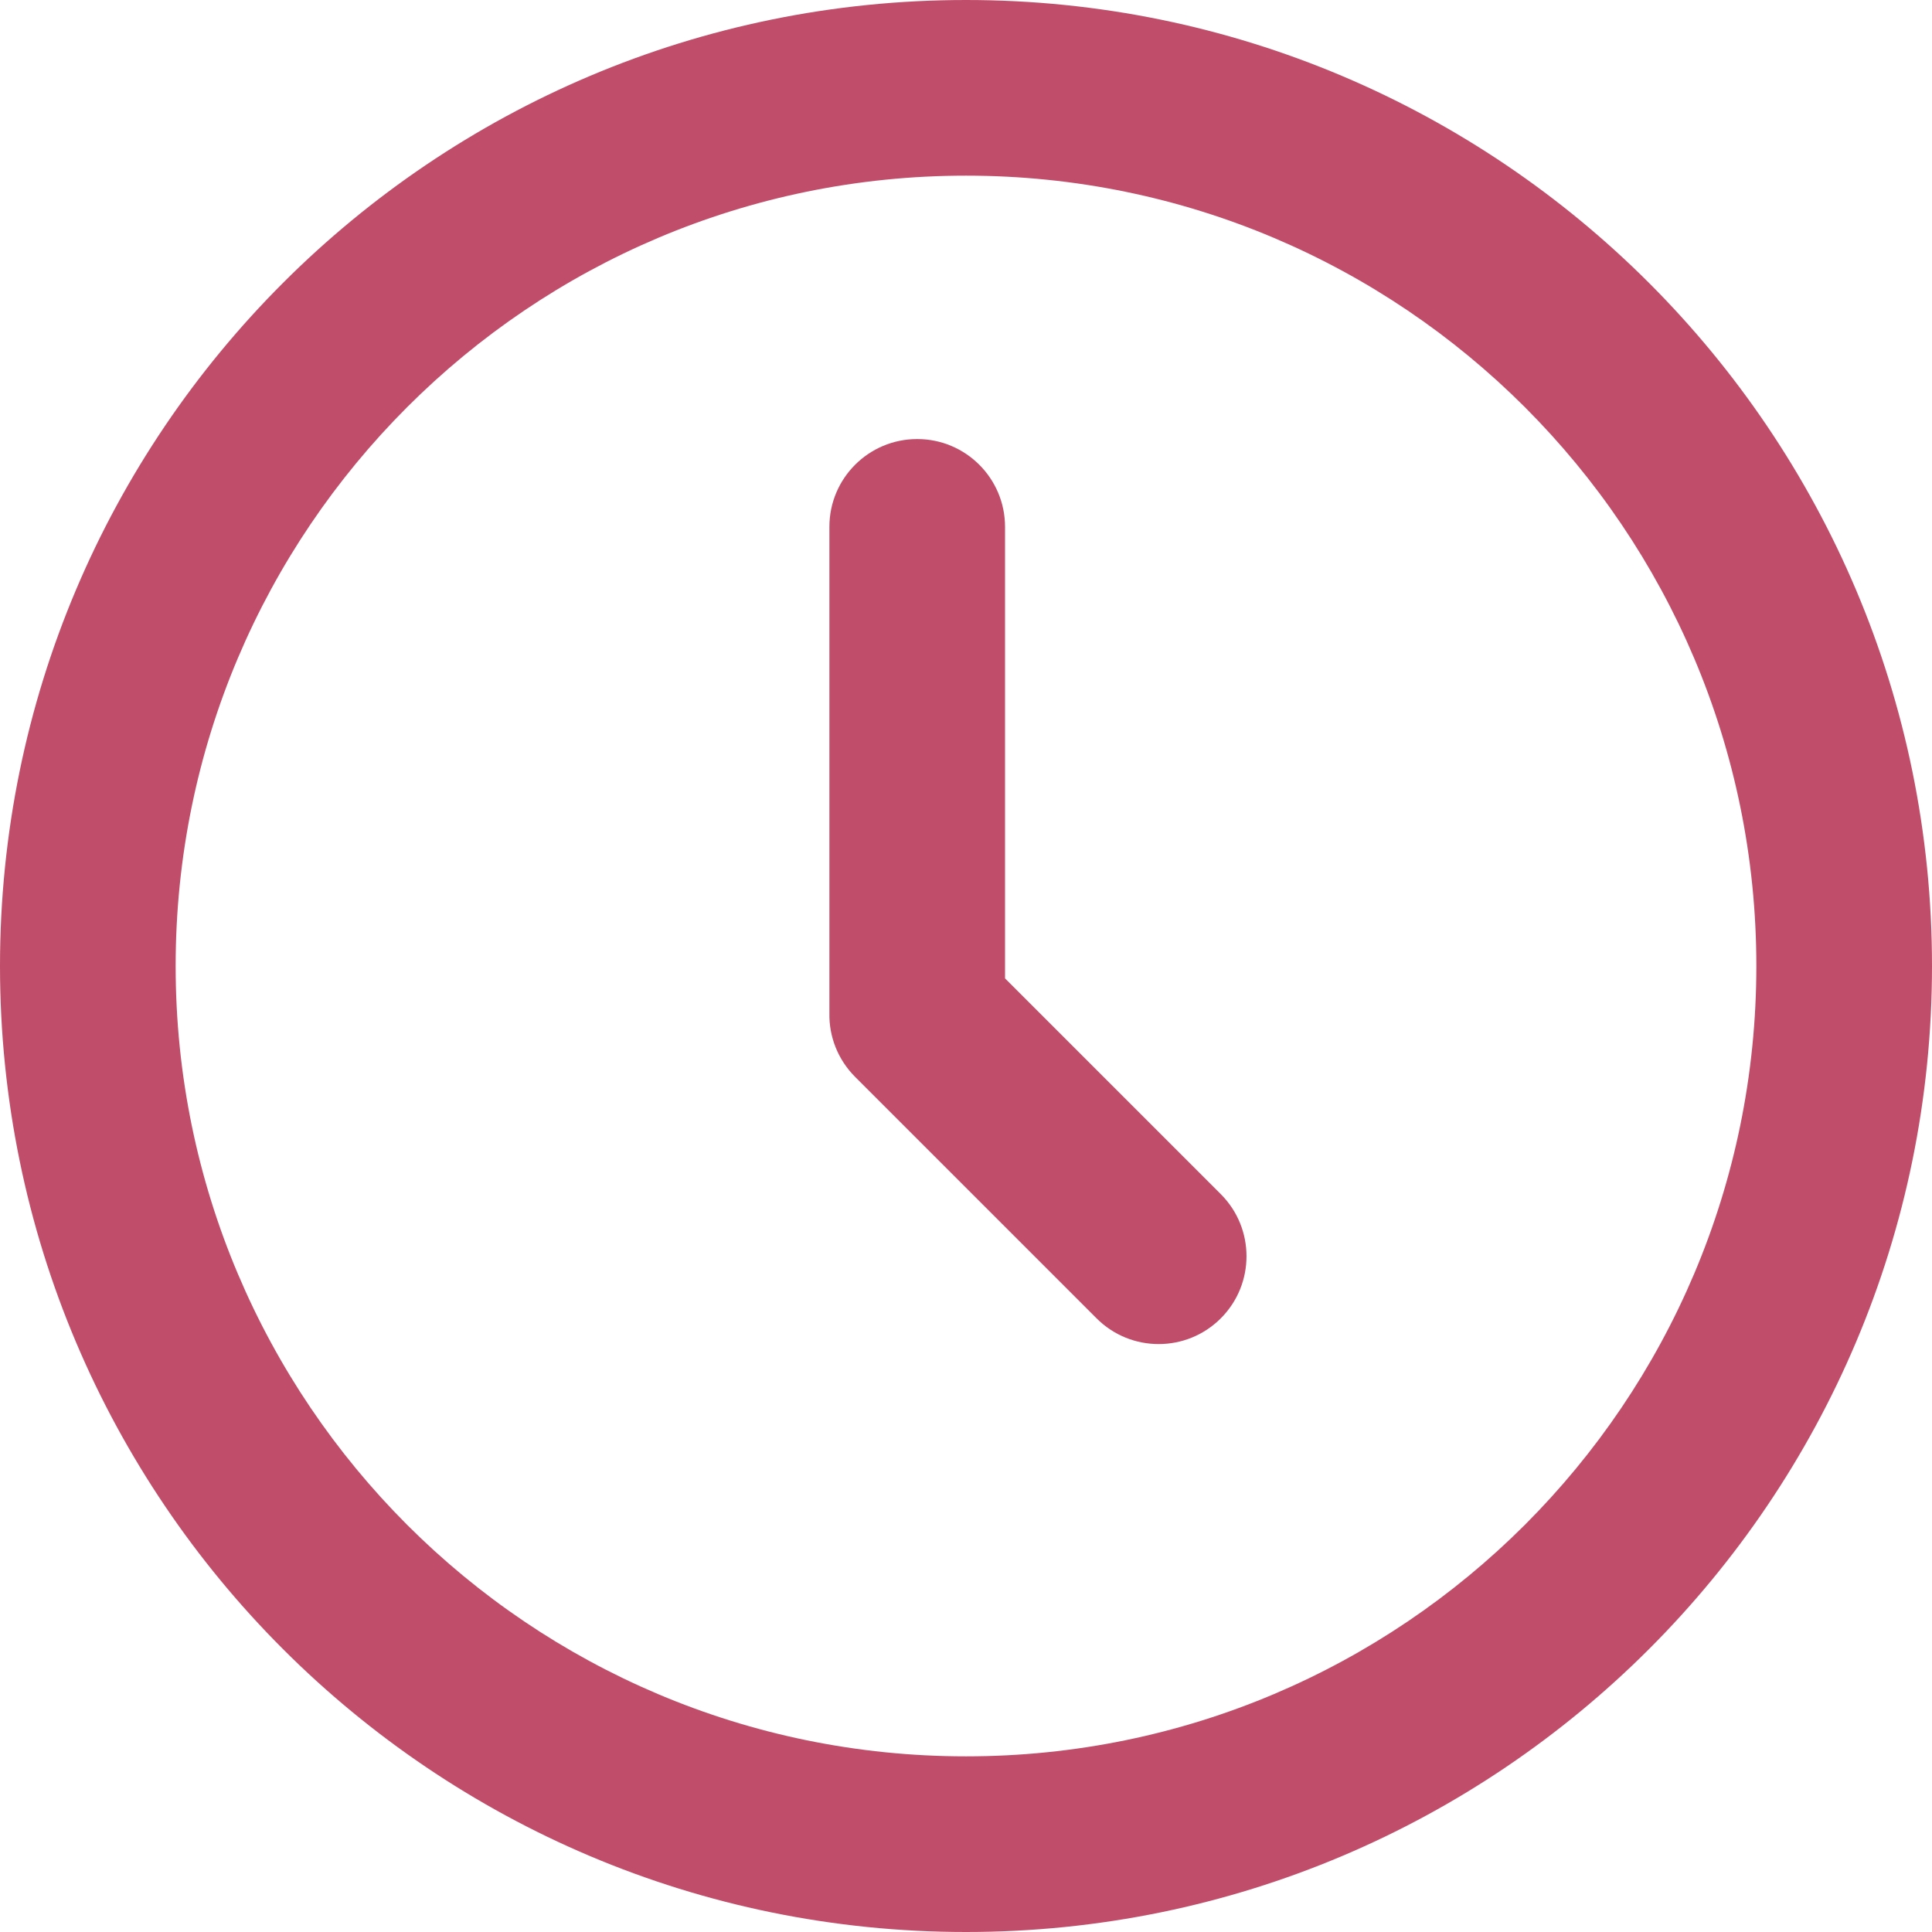
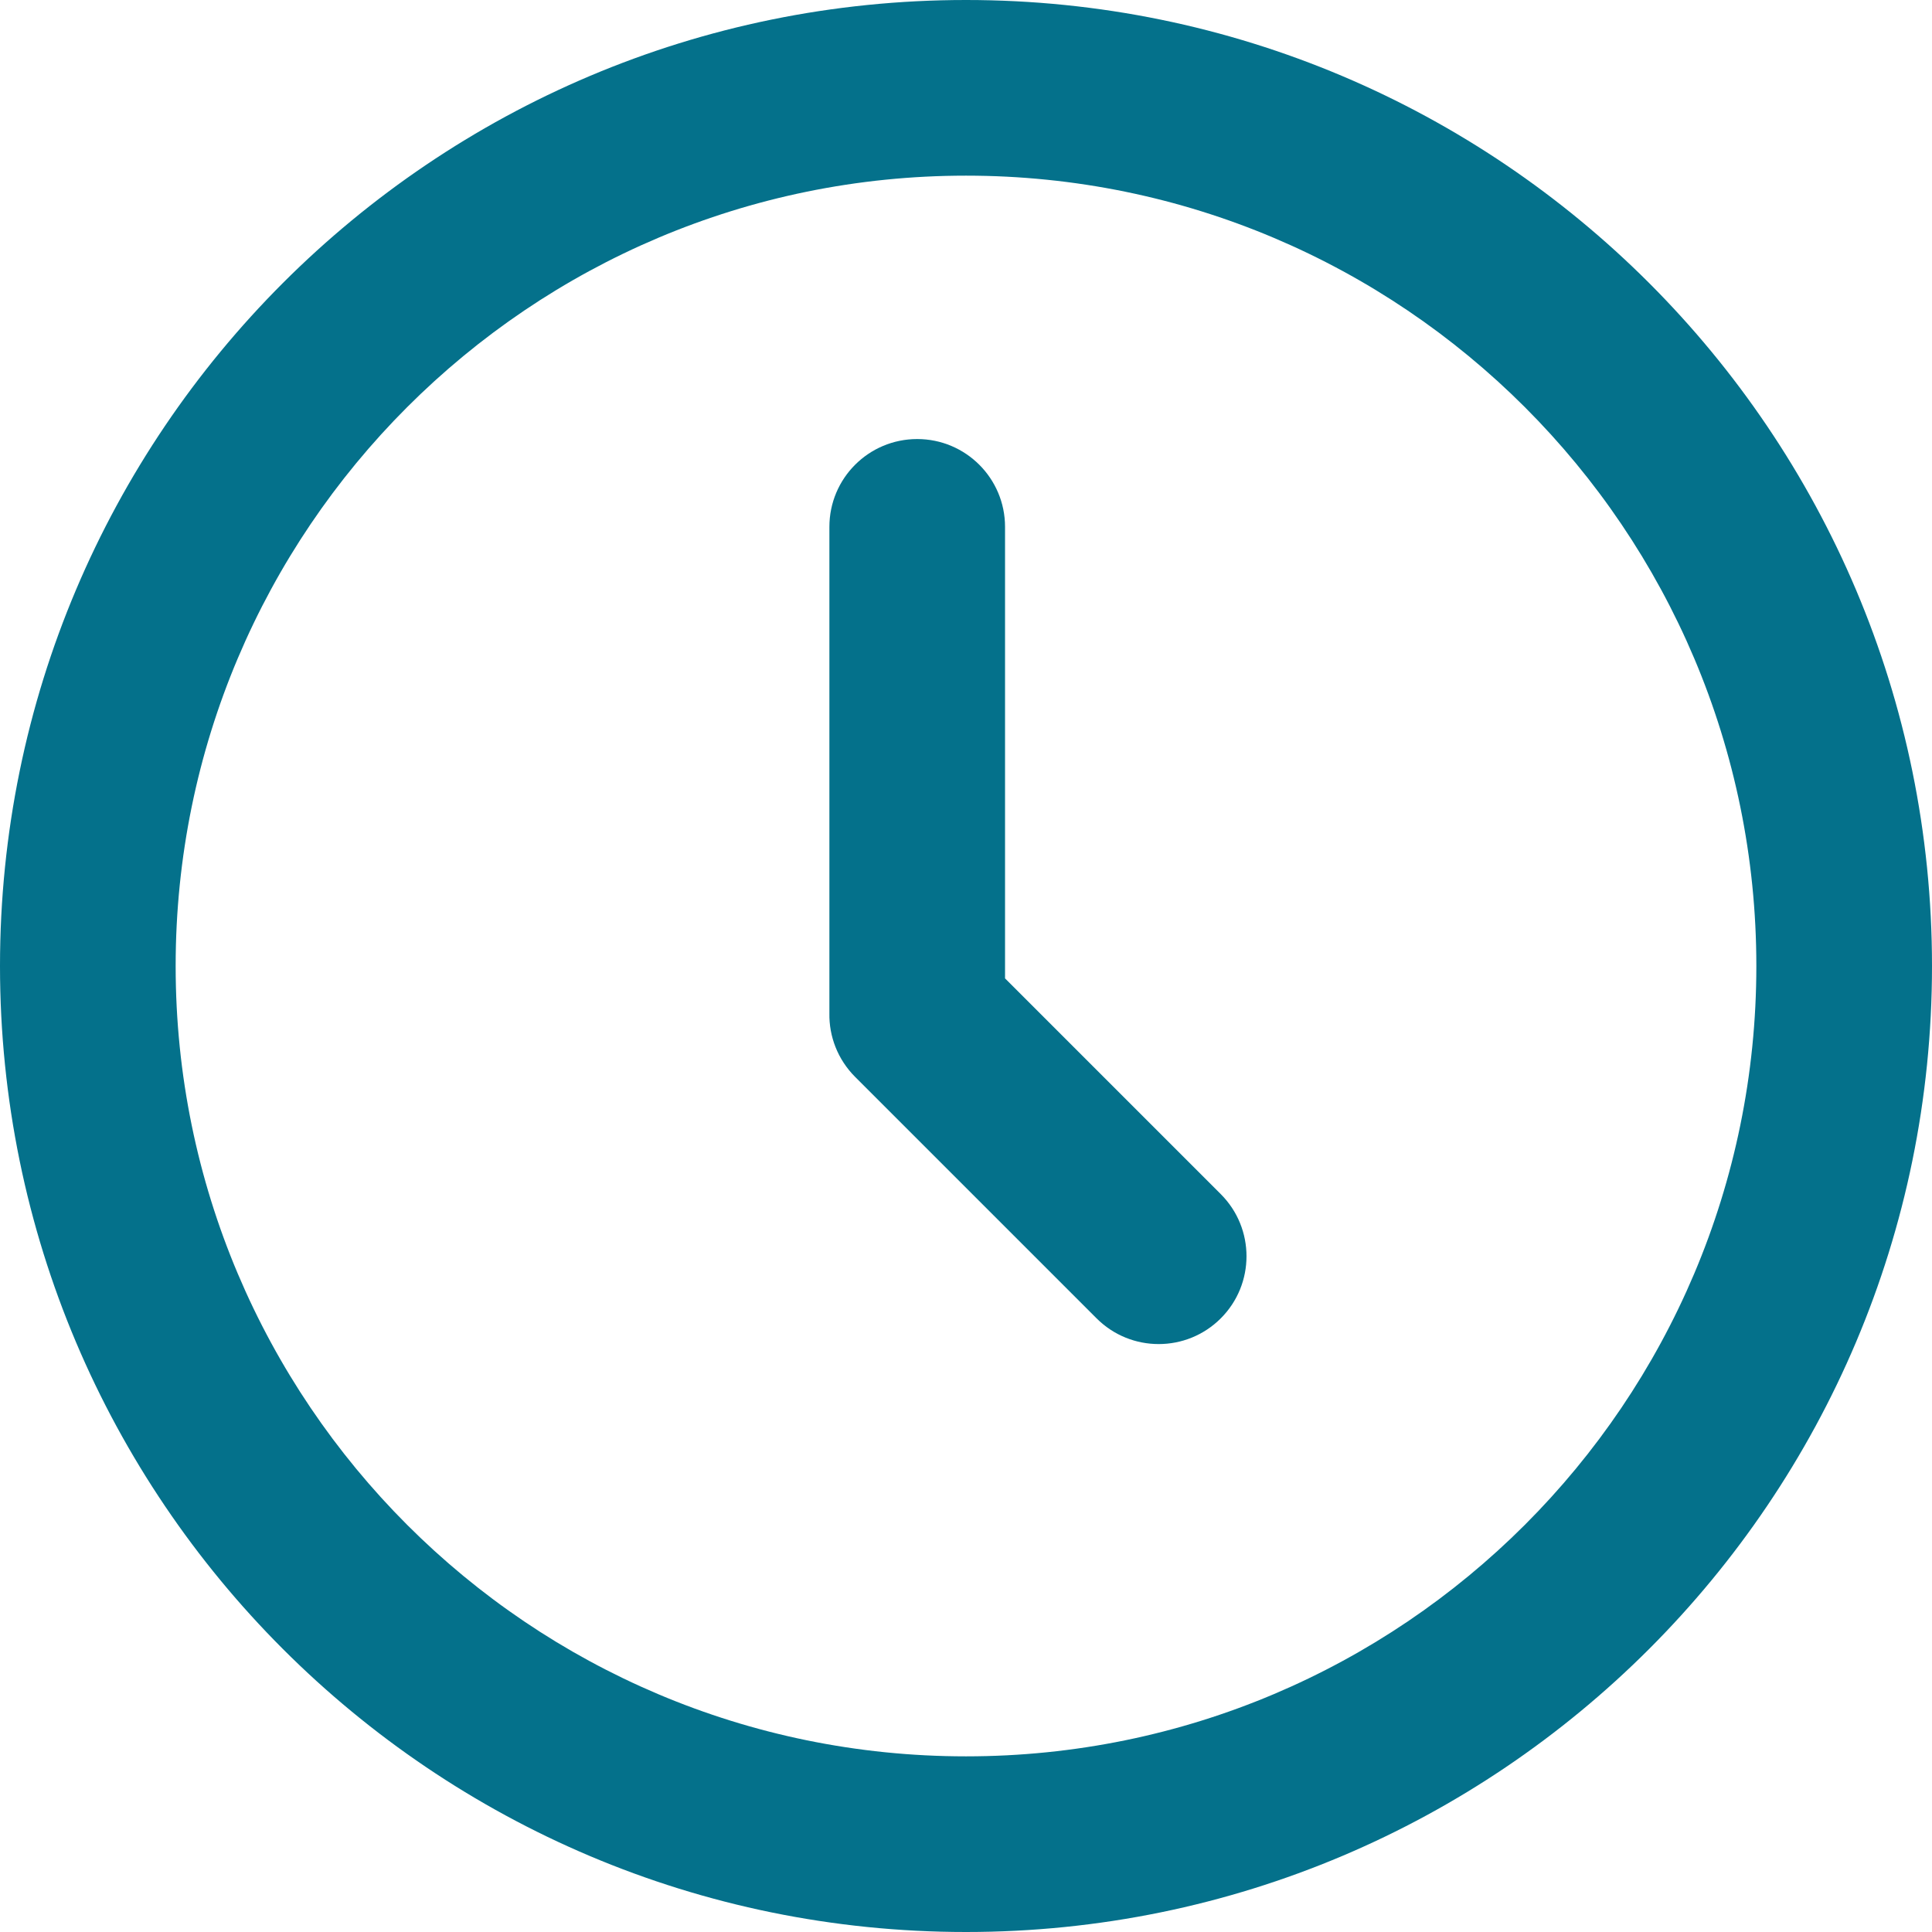
<svg xmlns="http://www.w3.org/2000/svg" preserveAspectRatio="none" overflow="visible" style="display: block;" width="24" height="24" viewBox="0 0 24 24" fill="none">
  <g id="Group">
-     <path id="Vector" d="M11.394 5.454C11.996 5.454 12.485 5.942 12.485 6.545V12.154L15.165 14.834C15.591 15.26 15.591 15.951 15.165 16.377C14.739 16.803 14.048 16.803 13.622 16.377L10.622 13.377C10.405 13.159 10.298 12.873 10.303 12.588V6.545C10.303 5.942 10.791 5.454 11.394 5.454Z" fill="#C04E6B" />
-     <path id="Vector_2" fill-rule="evenodd" clip-rule="evenodd" d="M12 0C5.373 0 3.33786e-06 5.373 3.33786e-06 12C3.33786e-06 18.627 5.373 24 12 24C18.627 24 24 18.627 24 12C24 5.373 18.627 0 12 0ZM2.182 12C2.182 6.578 6.578 2.182 12 2.182C17.422 2.182 21.818 6.578 21.818 12C21.818 17.422 17.422 21.818 12 21.818C6.578 21.818 2.182 17.422 2.182 12Z" fill="#C04E6B" />
+     <path id="Vector" d="M11.394 5.454C11.996 5.454 12.485 5.942 12.485 6.545V12.154L15.165 14.834C15.591 15.26 15.591 15.951 15.165 16.377C14.739 16.803 14.048 16.803 13.622 16.377L10.622 13.377C10.405 13.159 10.298 12.873 10.303 12.588V6.545C10.303 5.942 10.791 5.454 11.394 5.454Z" fill="#04718B" />
+     <path id="Vector_2" fill-rule="evenodd" clip-rule="evenodd" d="M12 0C5.373 0 3.33786e-06 5.373 3.33786e-06 12C3.33786e-06 18.627 5.373 24 12 24C18.627 24 24 18.627 24 12C24 5.373 18.627 0 12 0ZM2.182 12C2.182 6.578 6.578 2.182 12 2.182C17.422 2.182 21.818 6.578 21.818 12C21.818 17.422 17.422 21.818 12 21.818C6.578 21.818 2.182 17.422 2.182 12Z" fill="#04718B" />
  </g>
</svg>
